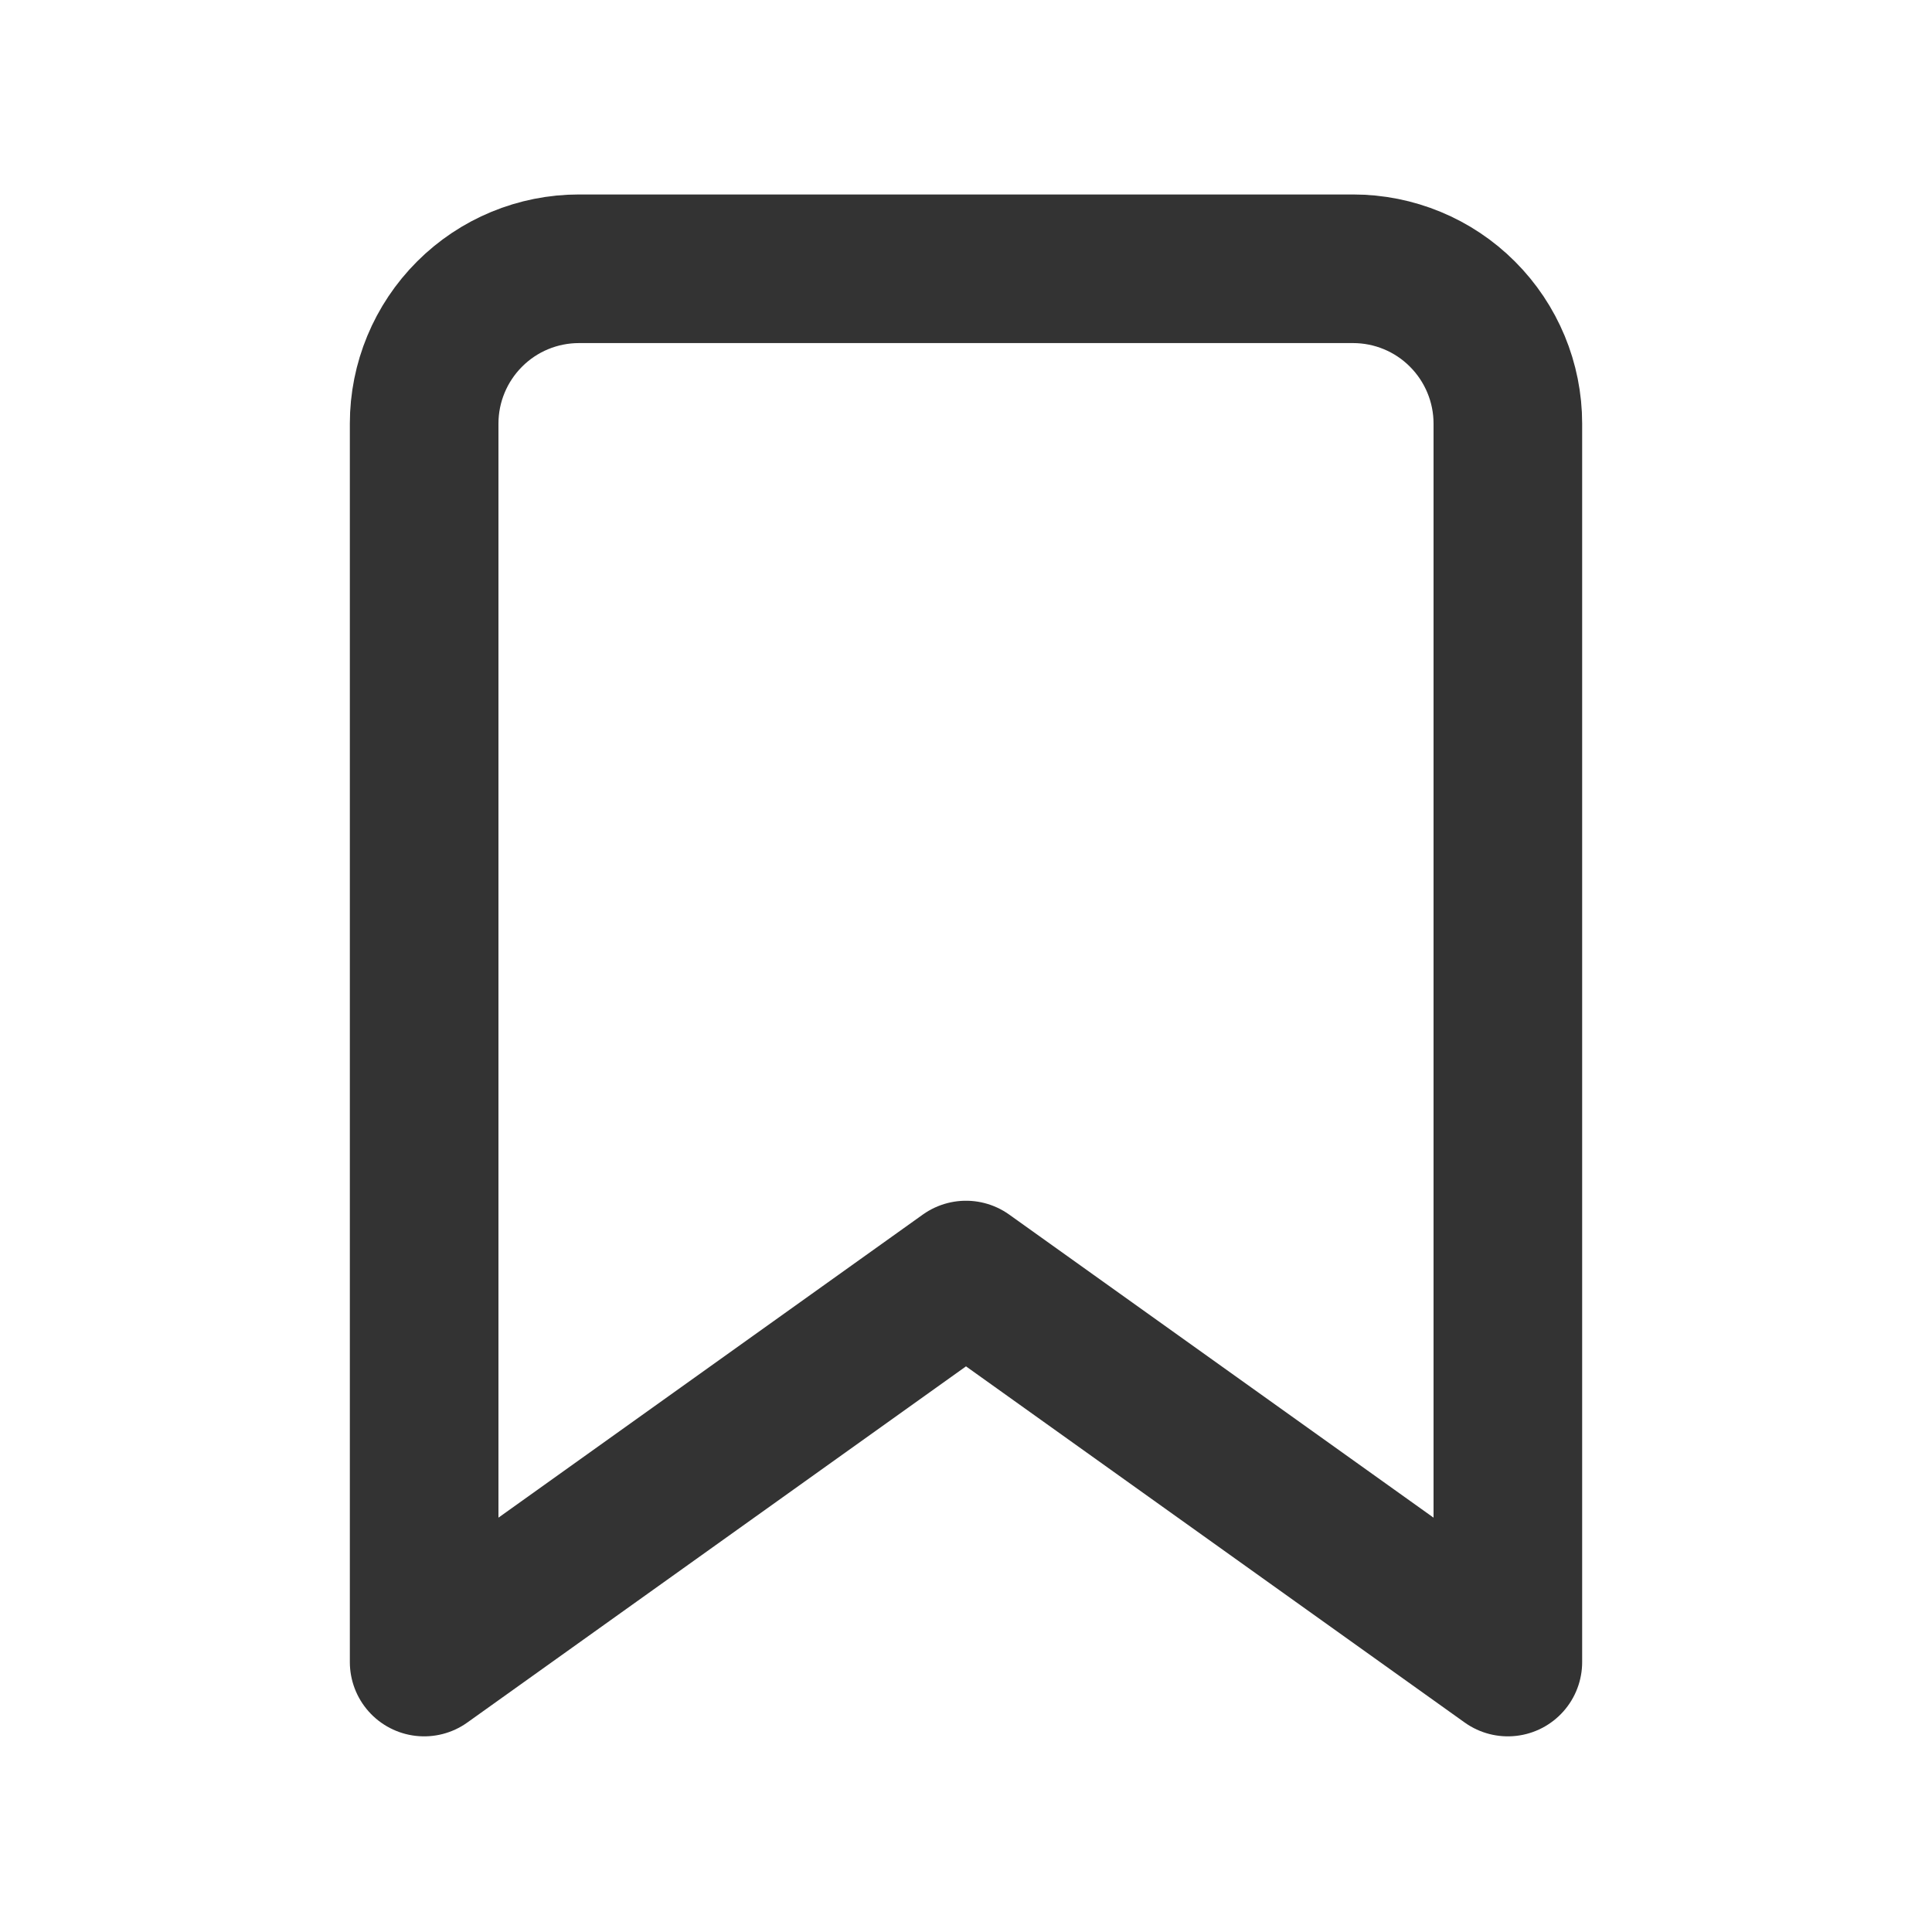
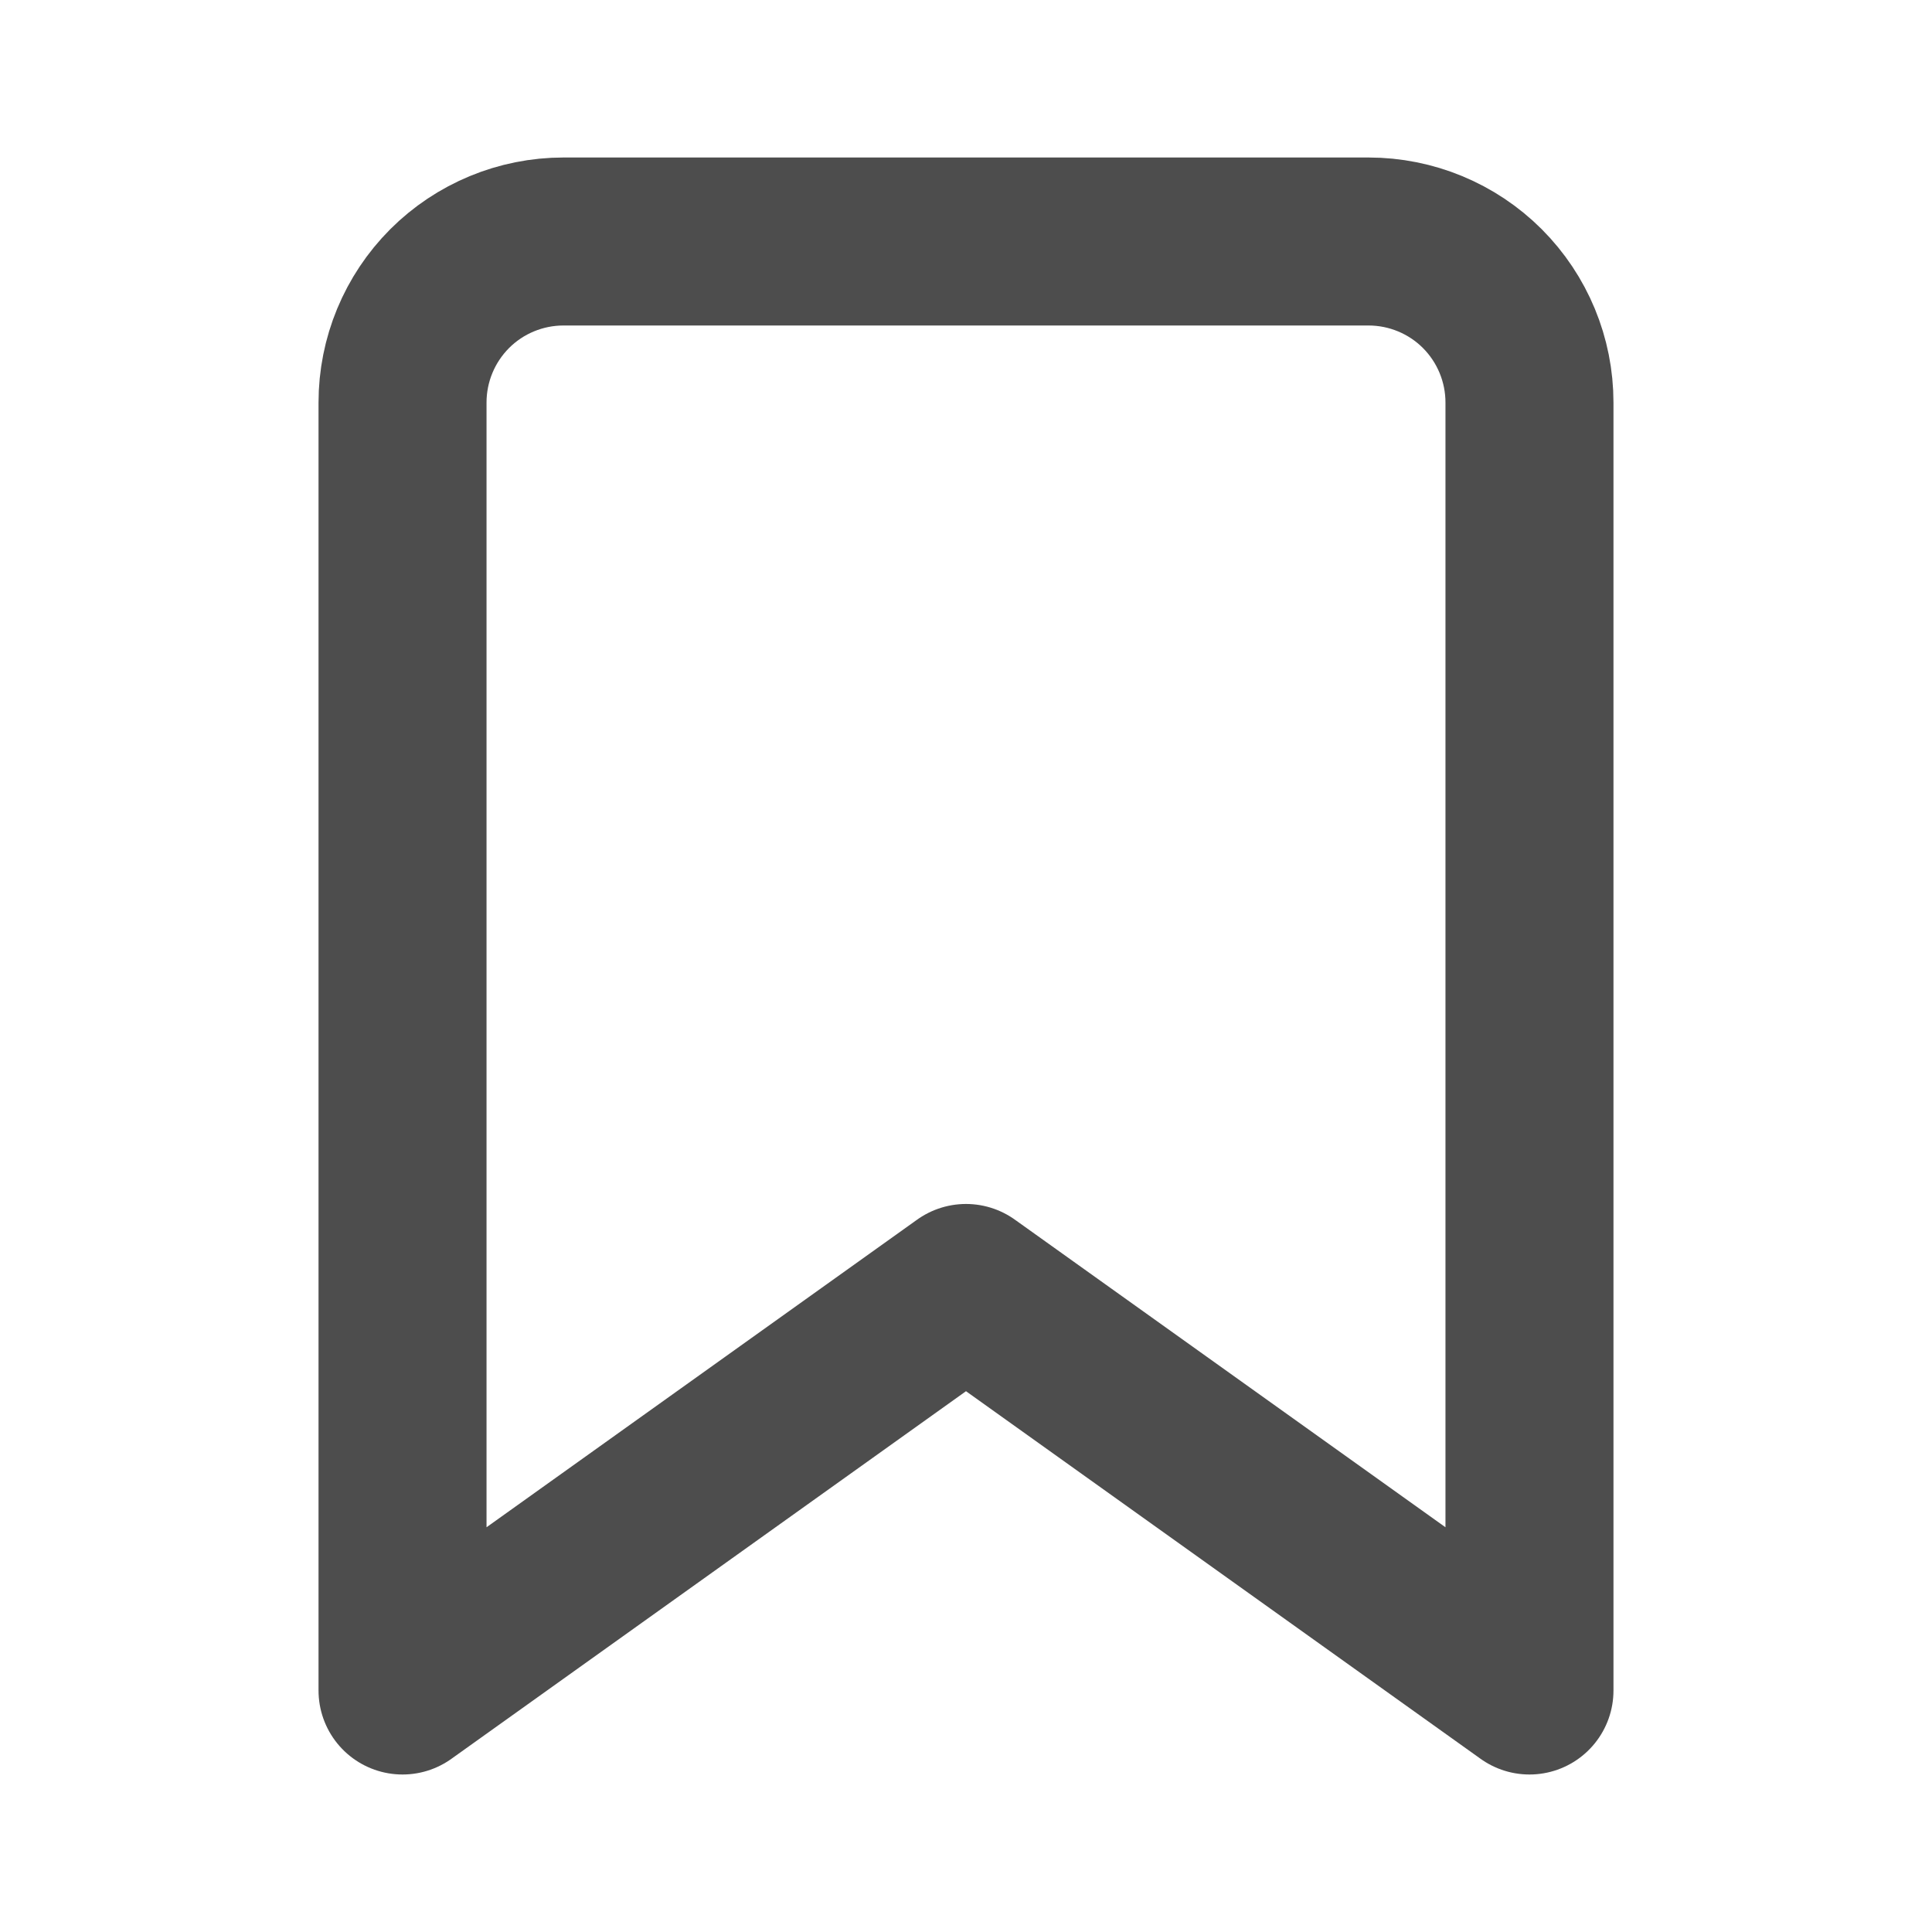
- <svg xmlns="http://www.w3.org/2000/svg" width="26" height="26" viewBox="0 0 26 26" fill="none">
-   <path d="M20.292 22.367L13 17.159L5.708 22.367V5.7C5.708 5.148 5.928 4.618 6.319 4.227C6.709 3.836 7.239 3.617 7.792 3.617H18.208C18.761 3.617 19.291 3.836 19.681 4.227C20.072 4.618 20.292 5.148 20.292 5.7V22.367Z" stroke="#333333" stroke-width="2" stroke-linecap="round" stroke-linejoin="round" />
+ <svg xmlns="http://www.w3.org/2000/svg" width="23" height="23" viewBox="0 0 23 23" fill="none">
+   <path d="M18.208 20.125L11.5 15.333L4.792 20.125V4.792C4.792 4.283 4.994 3.796 5.353 3.436C5.712 3.077 6.2 2.875 6.708 2.875H16.292C16.8 2.875 17.288 3.077 17.647 3.436C18.006 3.796 18.208 4.283 18.208 4.792V20.125Z" stroke="#4D4D4D" stroke-width="2" stroke-linecap="round" stroke-linejoin="round" />
</svg>
